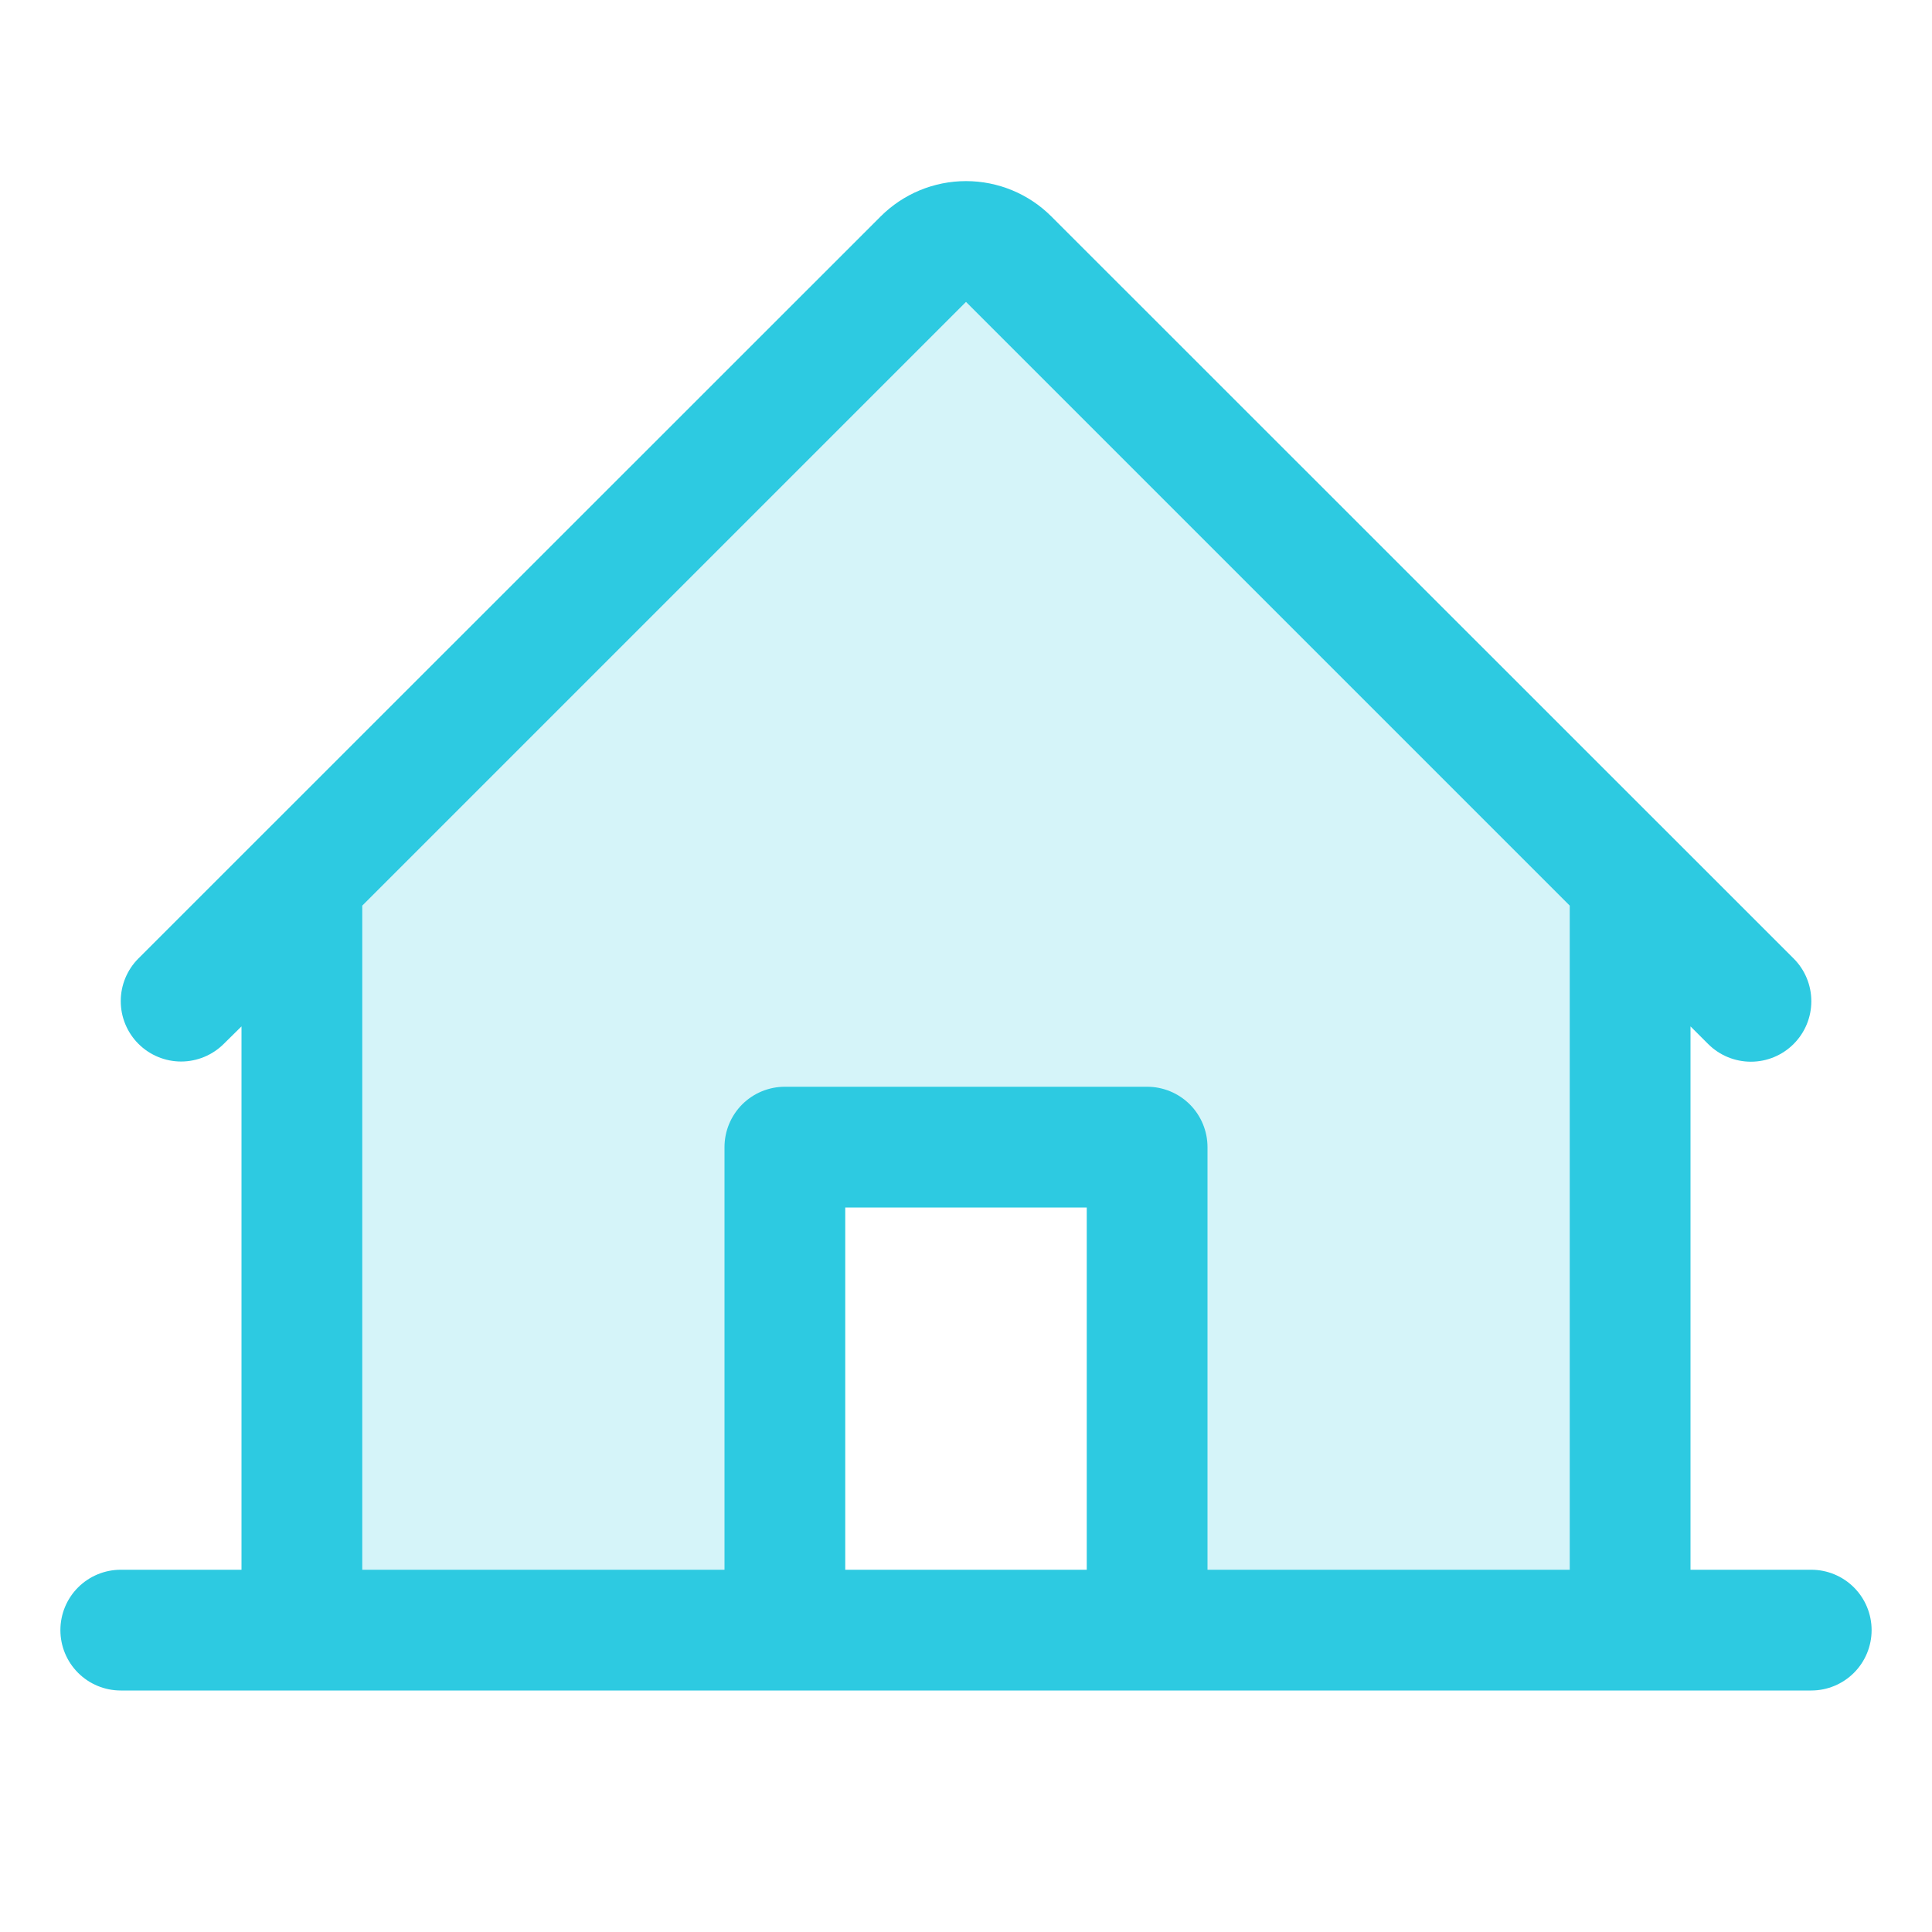
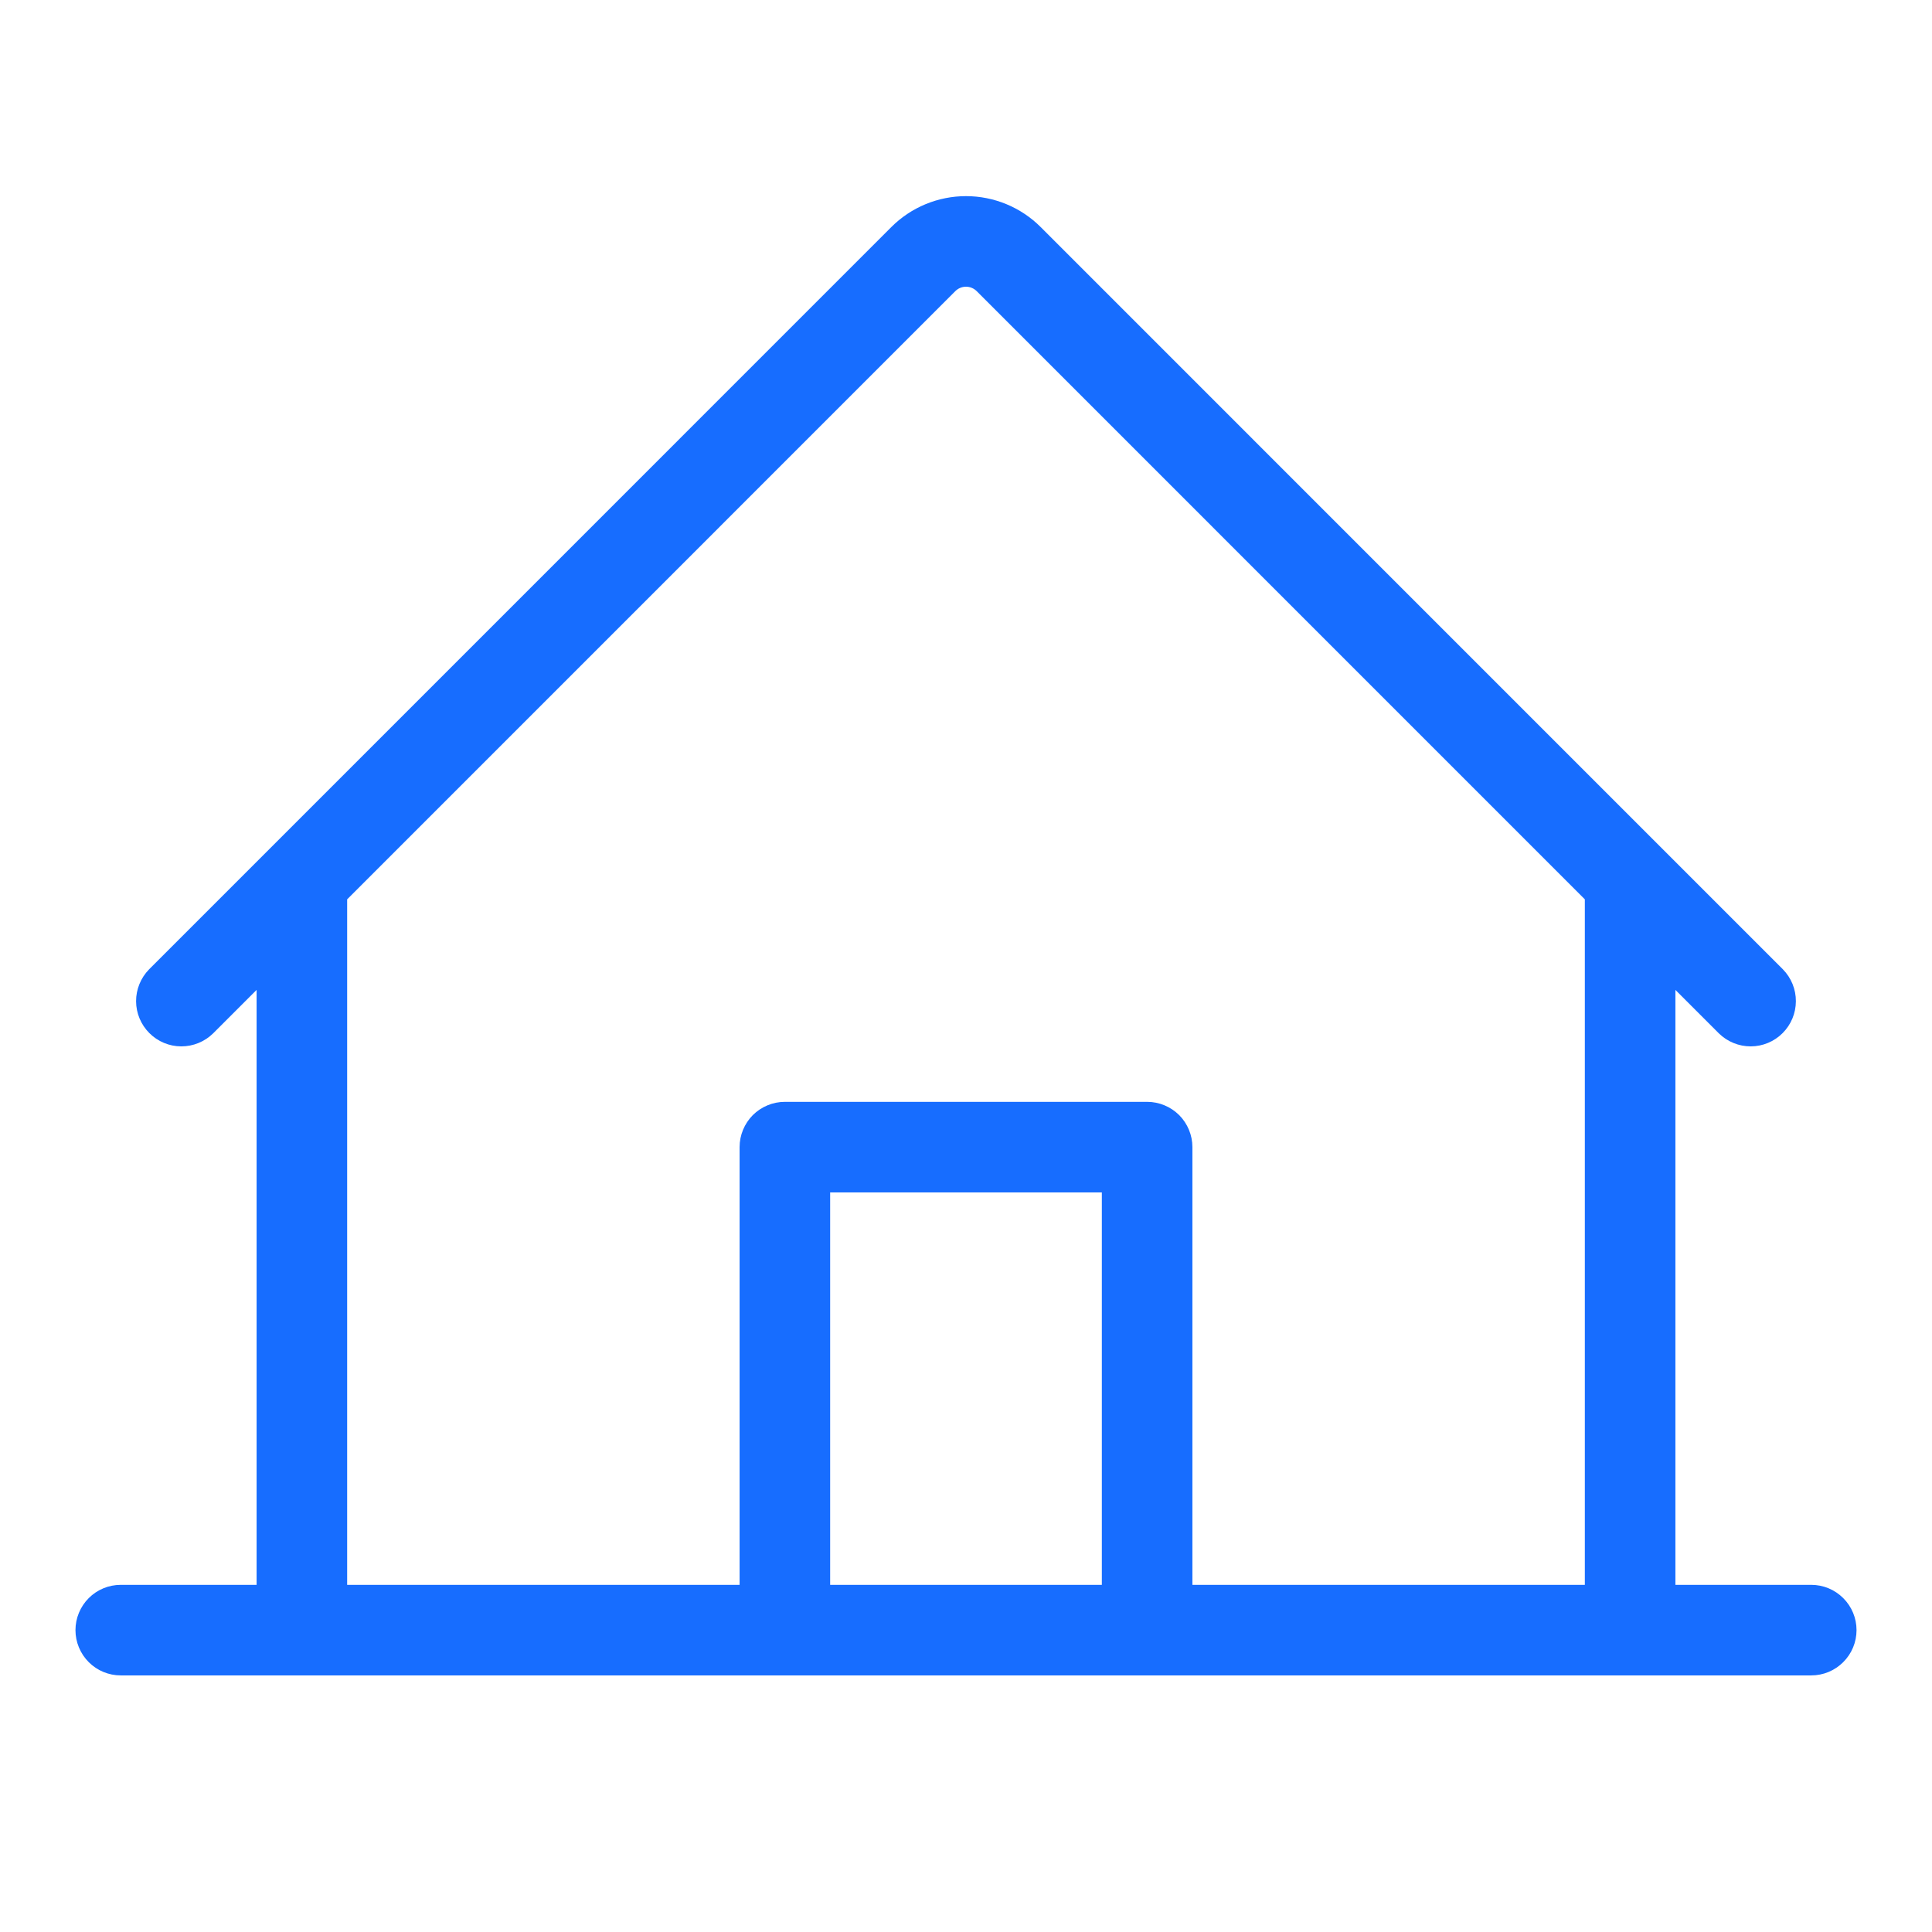
- <svg xmlns="http://www.w3.org/2000/svg" width="100%" height="100%" viewBox="0 0 54 54" fill="none">
-   <path opacity="0.2" d="M45.562 24.614V45.562H32.062V32.062H21.938V45.562H8.438V24.614L25.806 7.244C25.963 7.087 26.149 6.962 26.354 6.877C26.559 6.792 26.778 6.749 27 6.749C27.222 6.749 27.441 6.792 27.646 6.877C27.851 6.962 28.037 7.087 28.194 7.244L45.562 24.614Z" fill="#2DCAE1" />
-   <path d="M50.625 43.875H47.25V28.688L47.744 29.181C48.061 29.498 48.491 29.675 48.939 29.675C49.387 29.675 49.817 29.496 50.133 29.179C50.45 28.862 50.628 28.432 50.627 27.984C50.627 27.535 50.449 27.106 50.131 26.789L29.386 6.05C28.753 5.417 27.895 5.062 27 5.062C26.105 5.062 25.247 5.417 24.614 6.05L3.869 26.789C3.552 27.106 3.375 27.535 3.375 27.983C3.375 28.43 3.553 28.86 3.87 29.176C4.186 29.492 4.616 29.67 5.063 29.67C5.511 29.669 5.94 29.491 6.256 29.175L6.75 28.688V43.875H3.375C2.927 43.875 2.498 44.053 2.182 44.369C1.865 44.686 1.688 45.115 1.688 45.563C1.688 46.01 1.865 46.439 2.182 46.756C2.498 47.072 2.927 47.25 3.375 47.25H50.625C51.073 47.25 51.502 47.072 51.818 46.756C52.135 46.439 52.312 46.01 52.312 45.563C52.312 45.115 52.135 44.686 51.818 44.369C51.502 44.053 51.073 43.875 50.625 43.875ZM10.125 25.313L27 8.438L43.875 25.313V43.875H33.75V32.063C33.75 31.615 33.572 31.186 33.256 30.869C32.939 30.553 32.51 30.375 32.062 30.375H21.938C21.49 30.375 21.061 30.553 20.744 30.869C20.428 31.186 20.25 31.615 20.25 32.063V43.875H10.125V25.313ZM30.375 43.875H23.625V33.75H30.375V43.875Z" fill="#2DCAE1" />
+ <svg xmlns="http://www.w3.org/2000/svg" width="100%" height="100%" viewBox="0 0 48 48" fill="none">
+   <path d="M45 39.375H41.625V24.594L42.705 25.674C42.917 25.882 43.202 25.998 43.499 25.997C43.795 25.996 44.08 25.877 44.289 25.667C44.499 25.457 44.617 25.173 44.618 24.876C44.62 24.579 44.503 24.294 44.295 24.082L25.856 5.642C25.613 5.398 25.323 5.205 25.005 5.073C24.686 4.941 24.345 4.873 24 4.873C23.655 4.873 23.314 4.941 22.995 5.073C22.677 5.205 22.387 5.398 22.144 5.642L3.705 24.082C3.497 24.294 3.38 24.579 3.381 24.876C3.382 25.173 3.501 25.457 3.711 25.667C3.92 25.877 4.204 25.996 4.501 25.997C4.798 25.998 5.083 25.882 5.295 25.674L6.375 24.594V39.375H3C2.702 39.375 2.415 39.493 2.204 39.705C1.994 39.916 1.875 40.202 1.875 40.5C1.875 40.798 1.994 41.084 2.204 41.295C2.415 41.507 2.702 41.625 3 41.625H45C45.298 41.625 45.584 41.507 45.795 41.295C46.007 41.084 46.125 40.798 46.125 40.5C46.125 40.202 46.007 39.916 45.795 39.705C45.584 39.493 45.298 39.375 45 39.375ZM8.625 22.344L23.734 7.234C23.769 7.199 23.81 7.171 23.856 7.152C23.901 7.133 23.951 7.123 24 7.123C24.049 7.123 24.099 7.133 24.144 7.152C24.19 7.171 24.231 7.199 24.266 7.234L39.375 22.344V39.375H29.625V28.5C29.625 28.202 29.506 27.916 29.296 27.704C29.084 27.494 28.798 27.375 28.5 27.375H19.5C19.202 27.375 18.916 27.494 18.704 27.704C18.494 27.916 18.375 28.202 18.375 28.5V39.375H8.625V22.344ZM27.375 39.375H20.625V29.625H27.375V39.375Z" fill="#176DFF" />
</svg>
